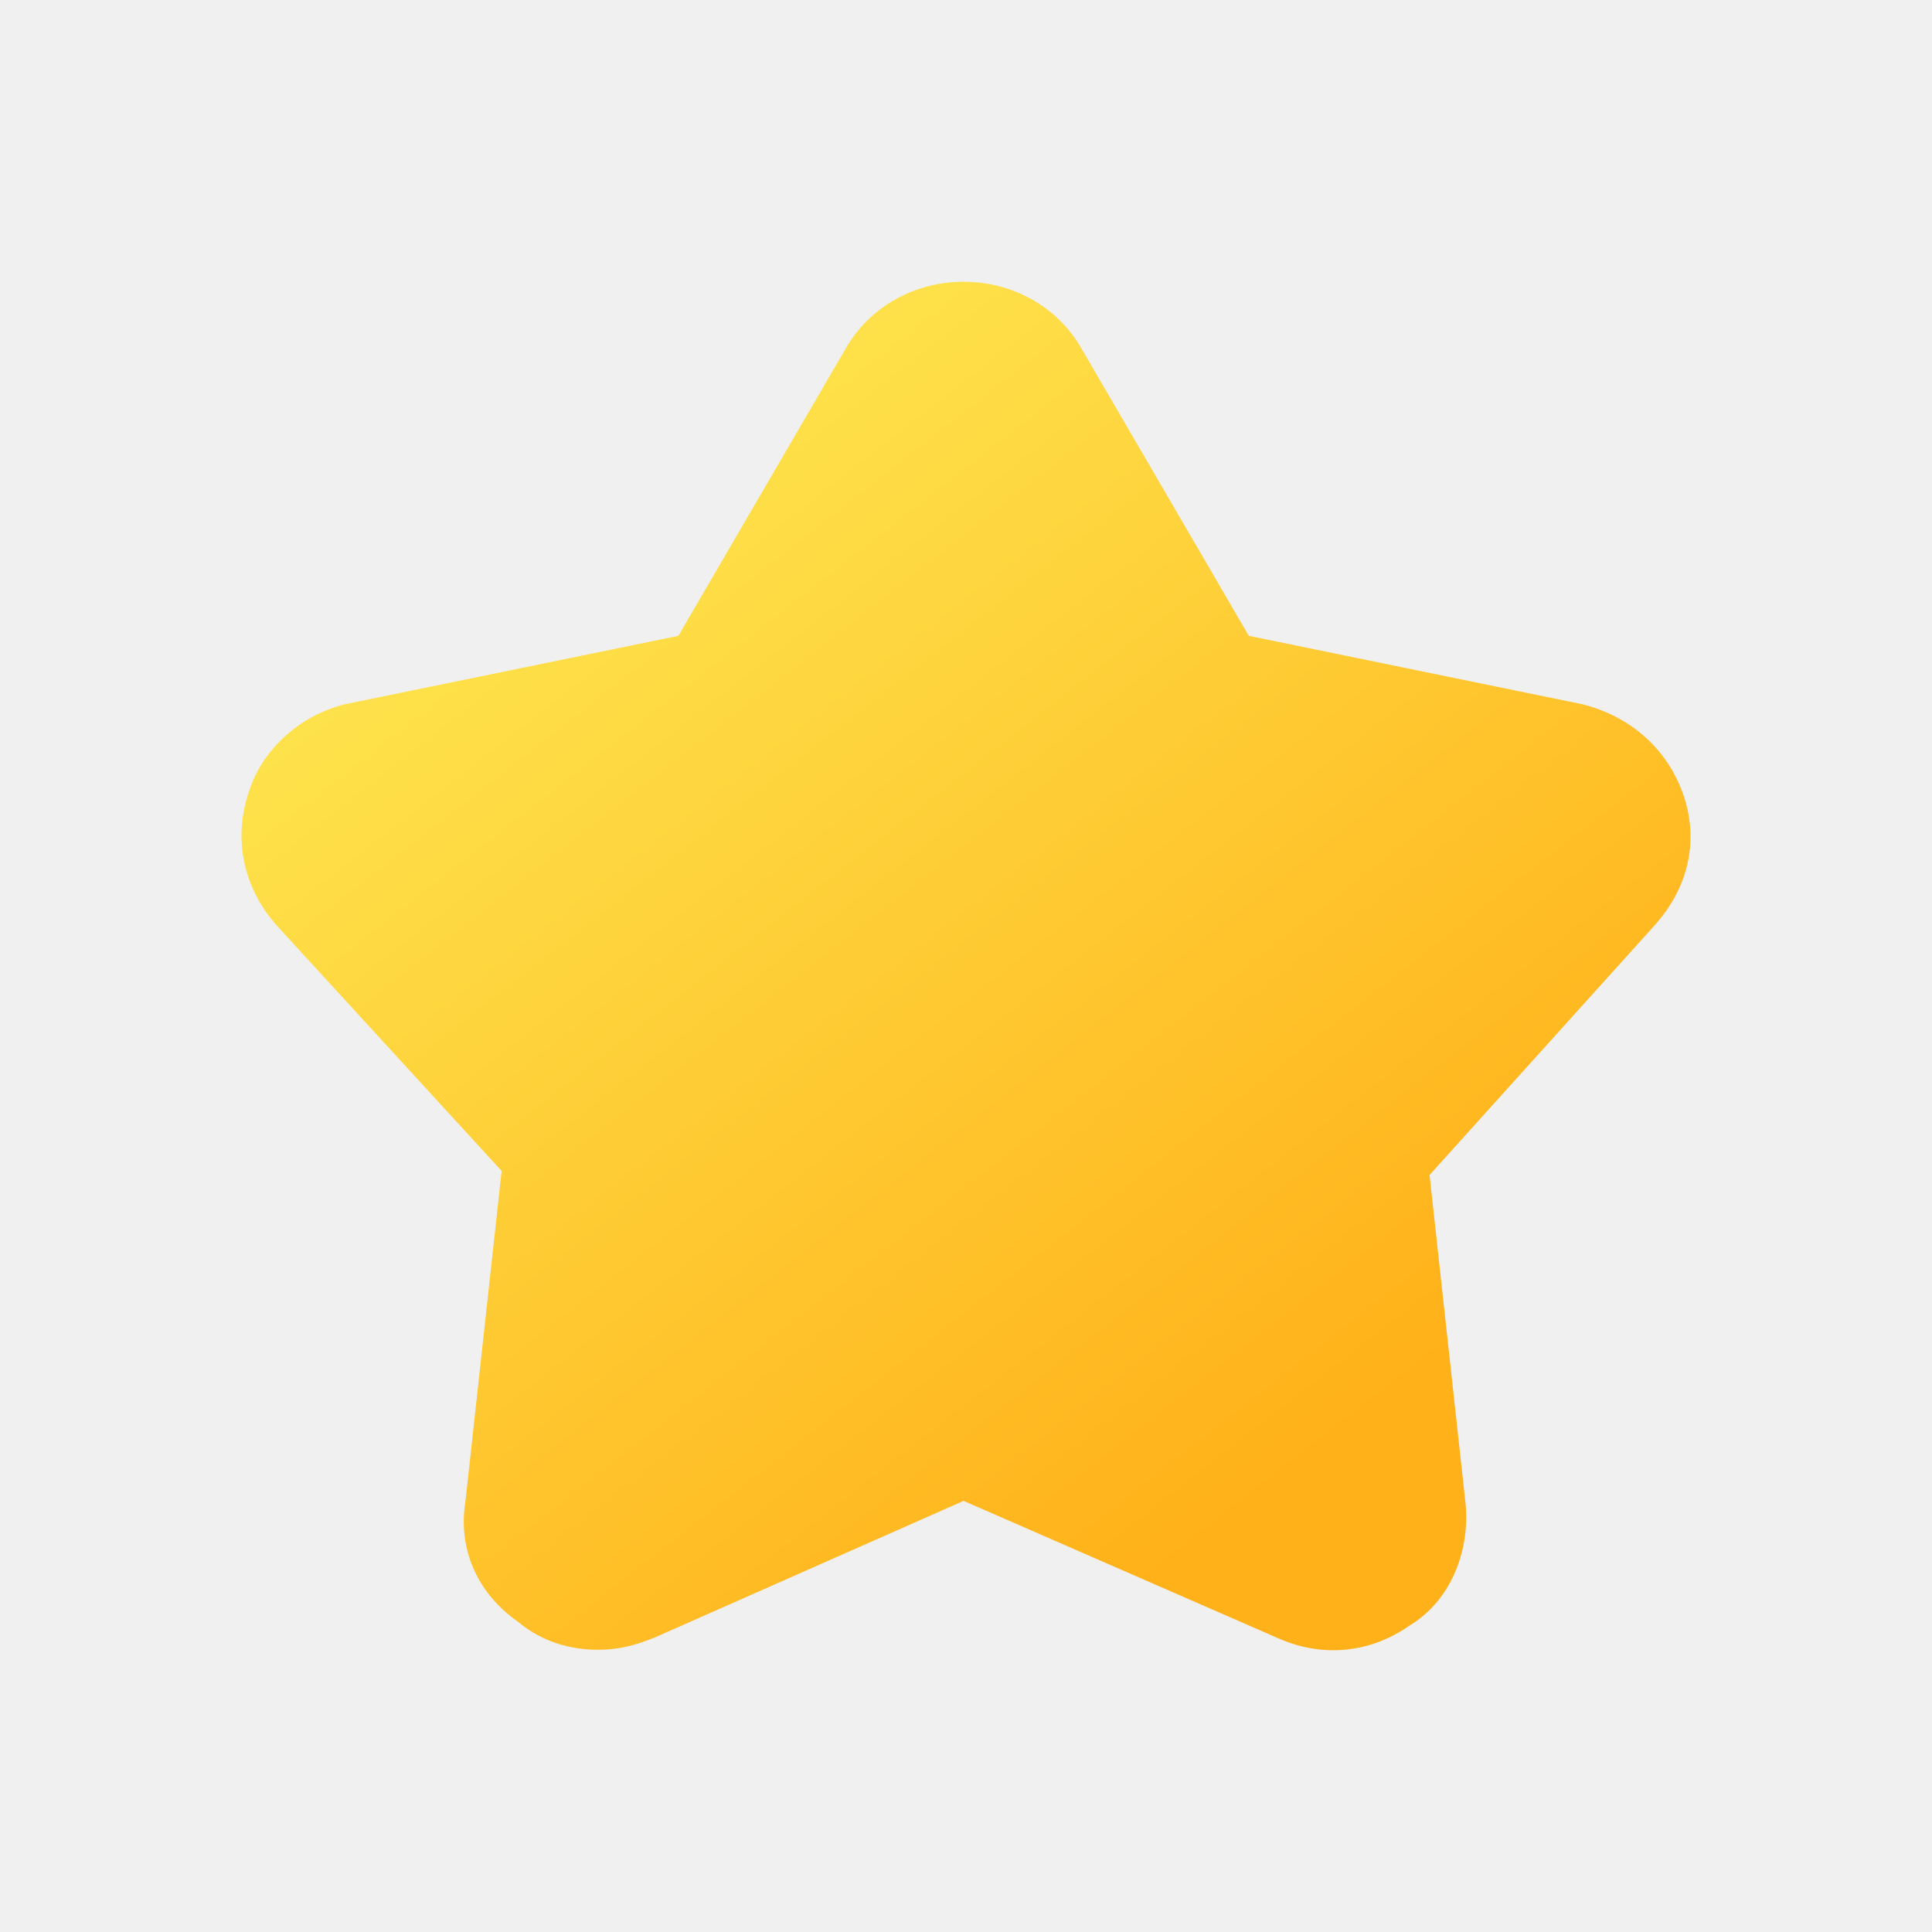
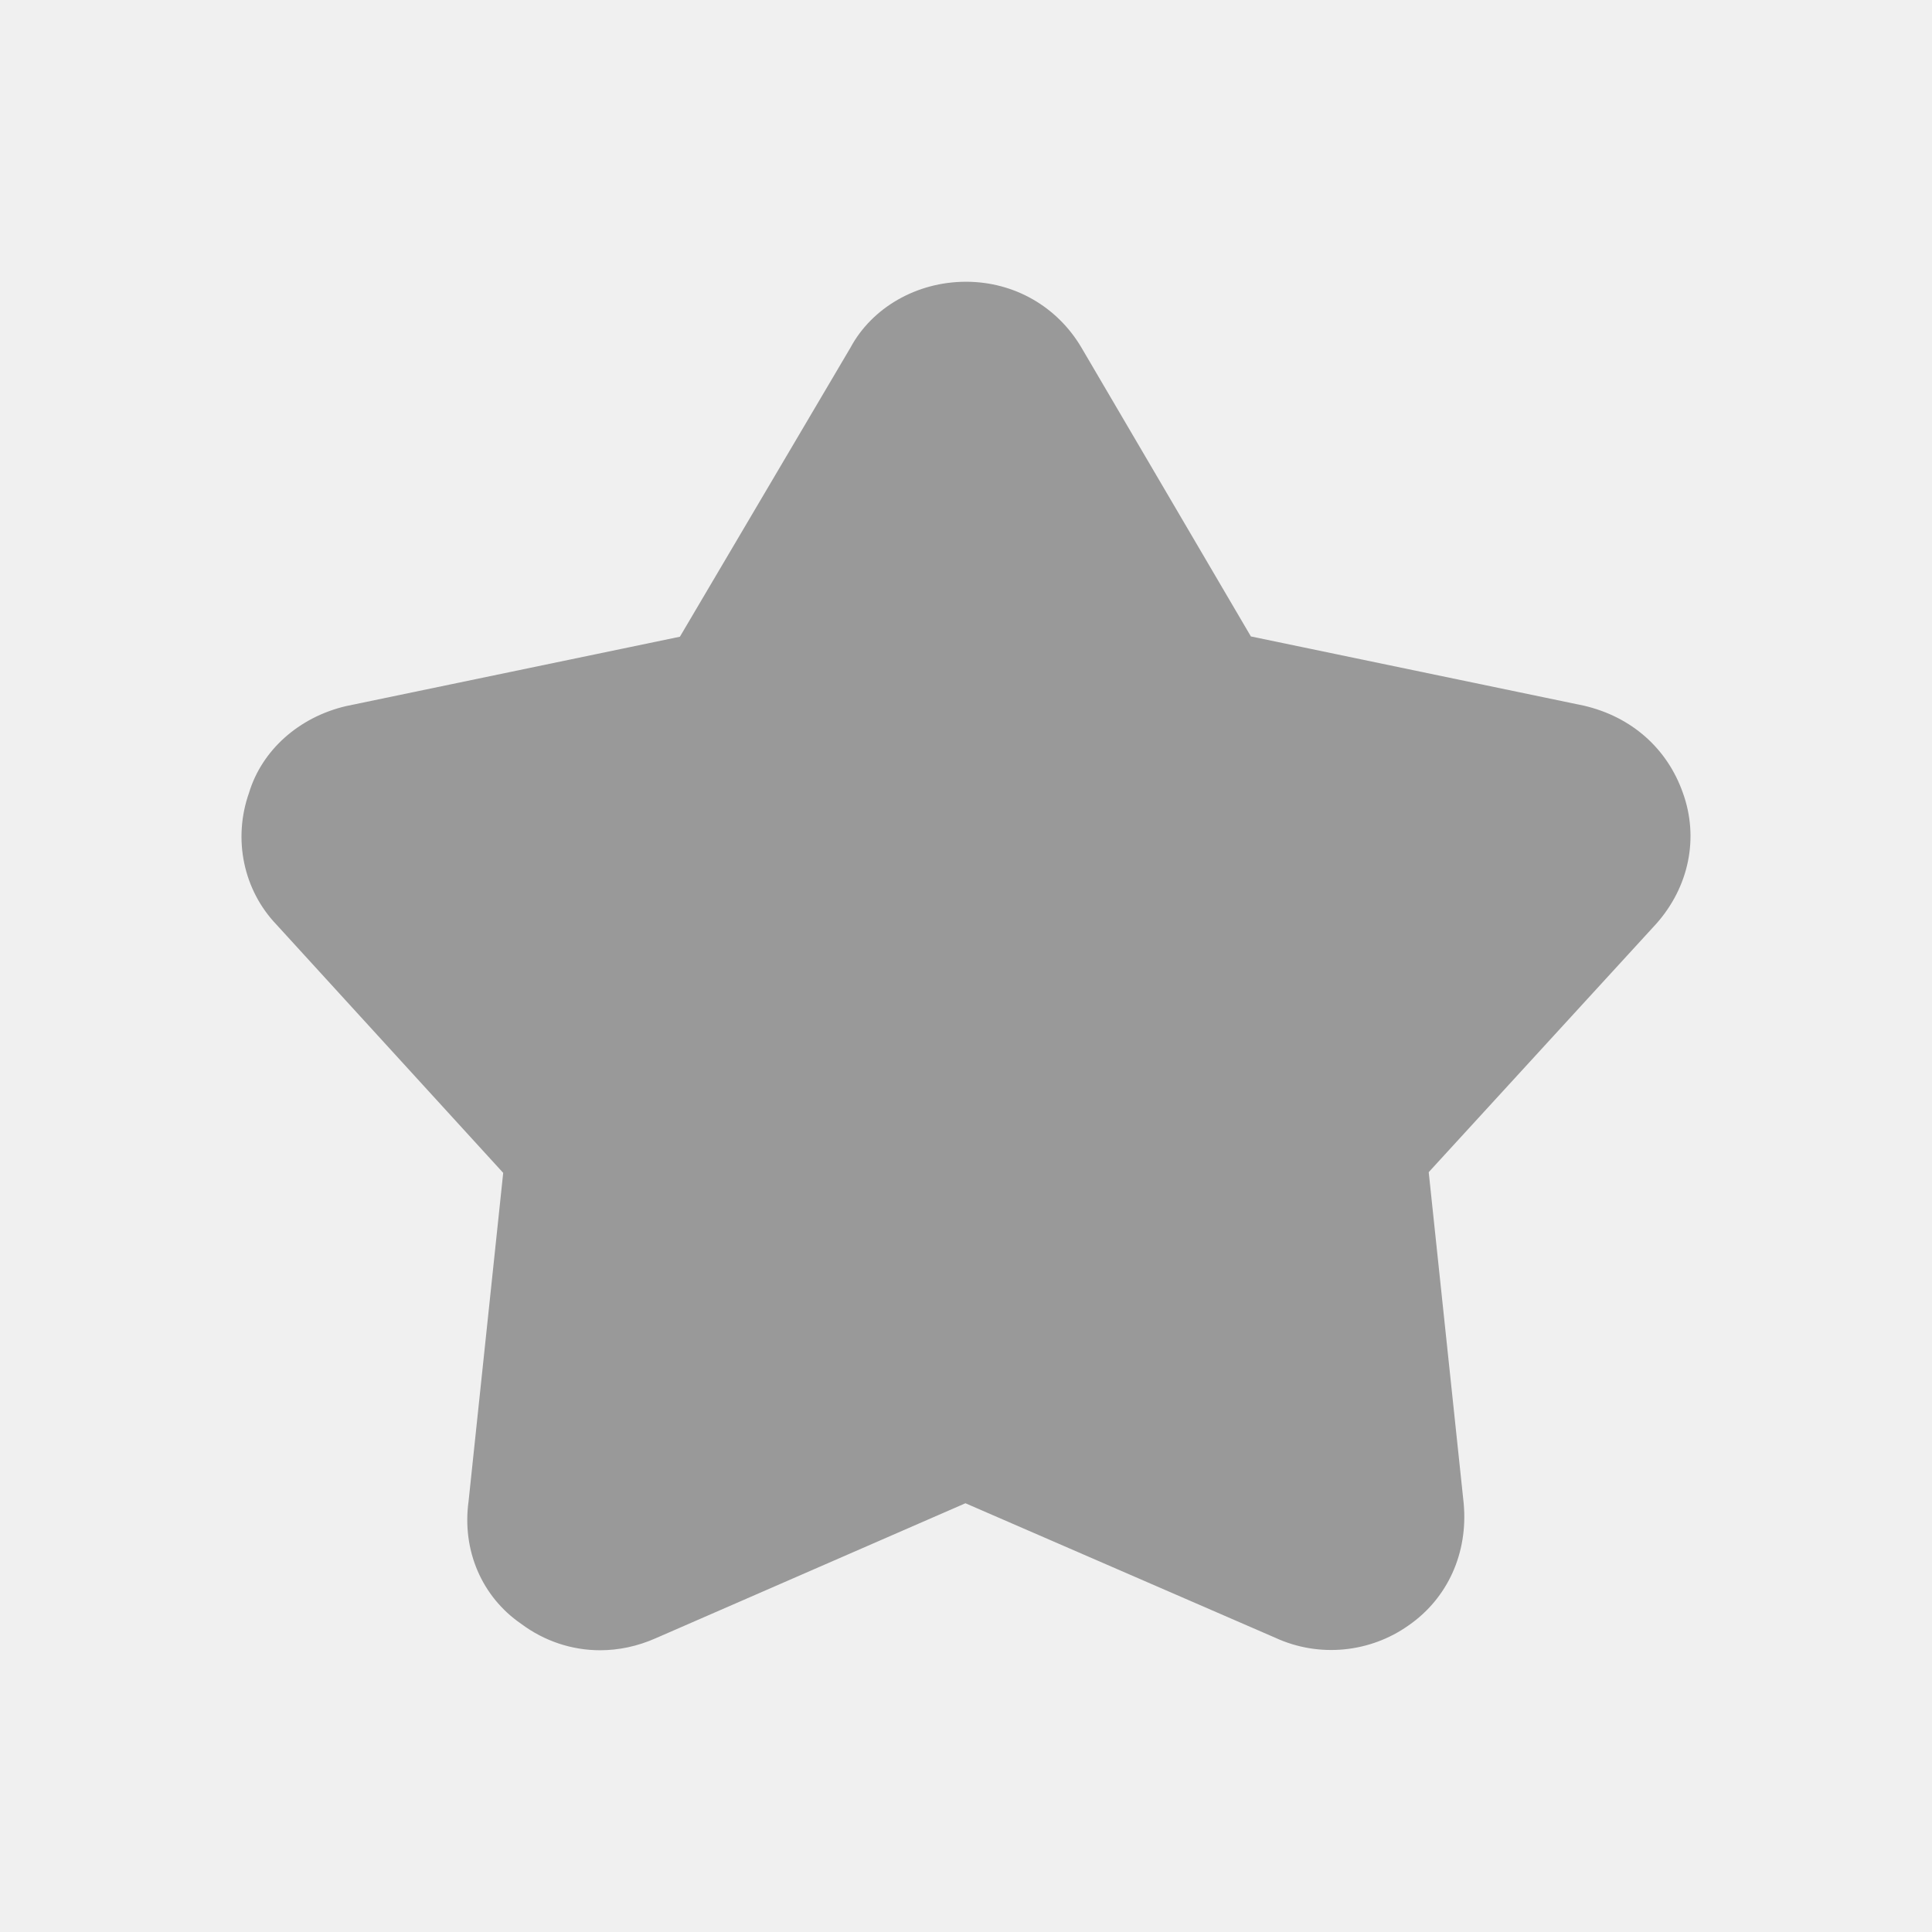
<svg xmlns="http://www.w3.org/2000/svg" xmlns:xlink="http://www.w3.org/1999/xlink" width="48" height="48" viewBox="0 0 48 48">
  <defs>
-     <linearGradient id="星级已点亮-a" x1="23.562%" x2="78.142%" y1="16.537%" y2="82.573%">
-       <stop offset="0%" stop-color="#FEE24B" />
-       <stop offset="100%" stop-color="#FFB119" />
-     </linearGradient>
-     <path id="星级已点亮-b" d="M14.858,40.988 C14.16,40.988 13.461,40.788 12.863,40.288 C11.865,39.588 11.366,38.488 11.565,37.289 L12.463,29.092 L6.875,22.994 C6.076,22.094 5.777,20.895 6.176,19.695 C6.475,18.696 7.374,17.796 8.571,17.496 L16.854,15.797 L21.046,8.599 C21.645,7.6 22.743,7 23.94,7 C25.138,7 26.235,7.6 26.834,8.599 L31.026,15.797 L39.309,17.496 C40.507,17.796 41.405,18.596 41.804,19.695 C42.203,20.795 42.004,21.994 41.105,22.994 L35.517,29.192 L36.415,37.389 C36.515,38.588 36.016,39.788 35.018,40.388 C34.02,41.087 32.822,41.187 31.724,40.688 L23.94,37.289 L16.256,40.688 C15.757,40.888 15.357,40.988 14.858,40.988" />
+     <rect id="icon-star-fill-a" width="48" height="48" x="0" y="0" />
  </defs>
-   <use fill="url(#星级已点亮-a)" fill-rule="evenodd" xlink:href="#星级已点亮-b" />
+   <g fill="none" fill-rule="evenodd">
+     <mask id="icon-star-fill-b" fill="#fff">
+       <use xlink:href="#icon-star-fill-a" />
+     </mask>
+     <path fill="#999" d="M14.91,41 C14.213,41 13.528,40.777 12.946,40.342 C11.974,39.673 11.472,38.521 11.642,37.293 L12.502,29.14 L6.868,22.971 C6.05,22.114 5.78,20.851 6.187,19.697 C6.504,18.649 7.414,17.819 8.602,17.542 L16.892,15.819 L21.131,8.635 C21.663,7.646 22.772,7 24,7 C25.191,7 26.263,7.611 26.867,8.634 L31.078,15.812 L39.351,17.532 C40.537,17.808 41.423,18.596 41.811,19.699 C42.213,20.813 41.966,22.033 41.147,22.954 L41.132,22.97 L35.496,29.122 L36.365,37.353 C36.477,38.583 35.967,39.707 35.001,40.379 C34.048,41.058 32.777,41.194 31.683,40.689 L23.986,37.348 L16.281,40.706 C15.836,40.902 15.37,41 14.91,41" mask="url(#icon-star-fill-b)" />
+   </g>
</svg>
